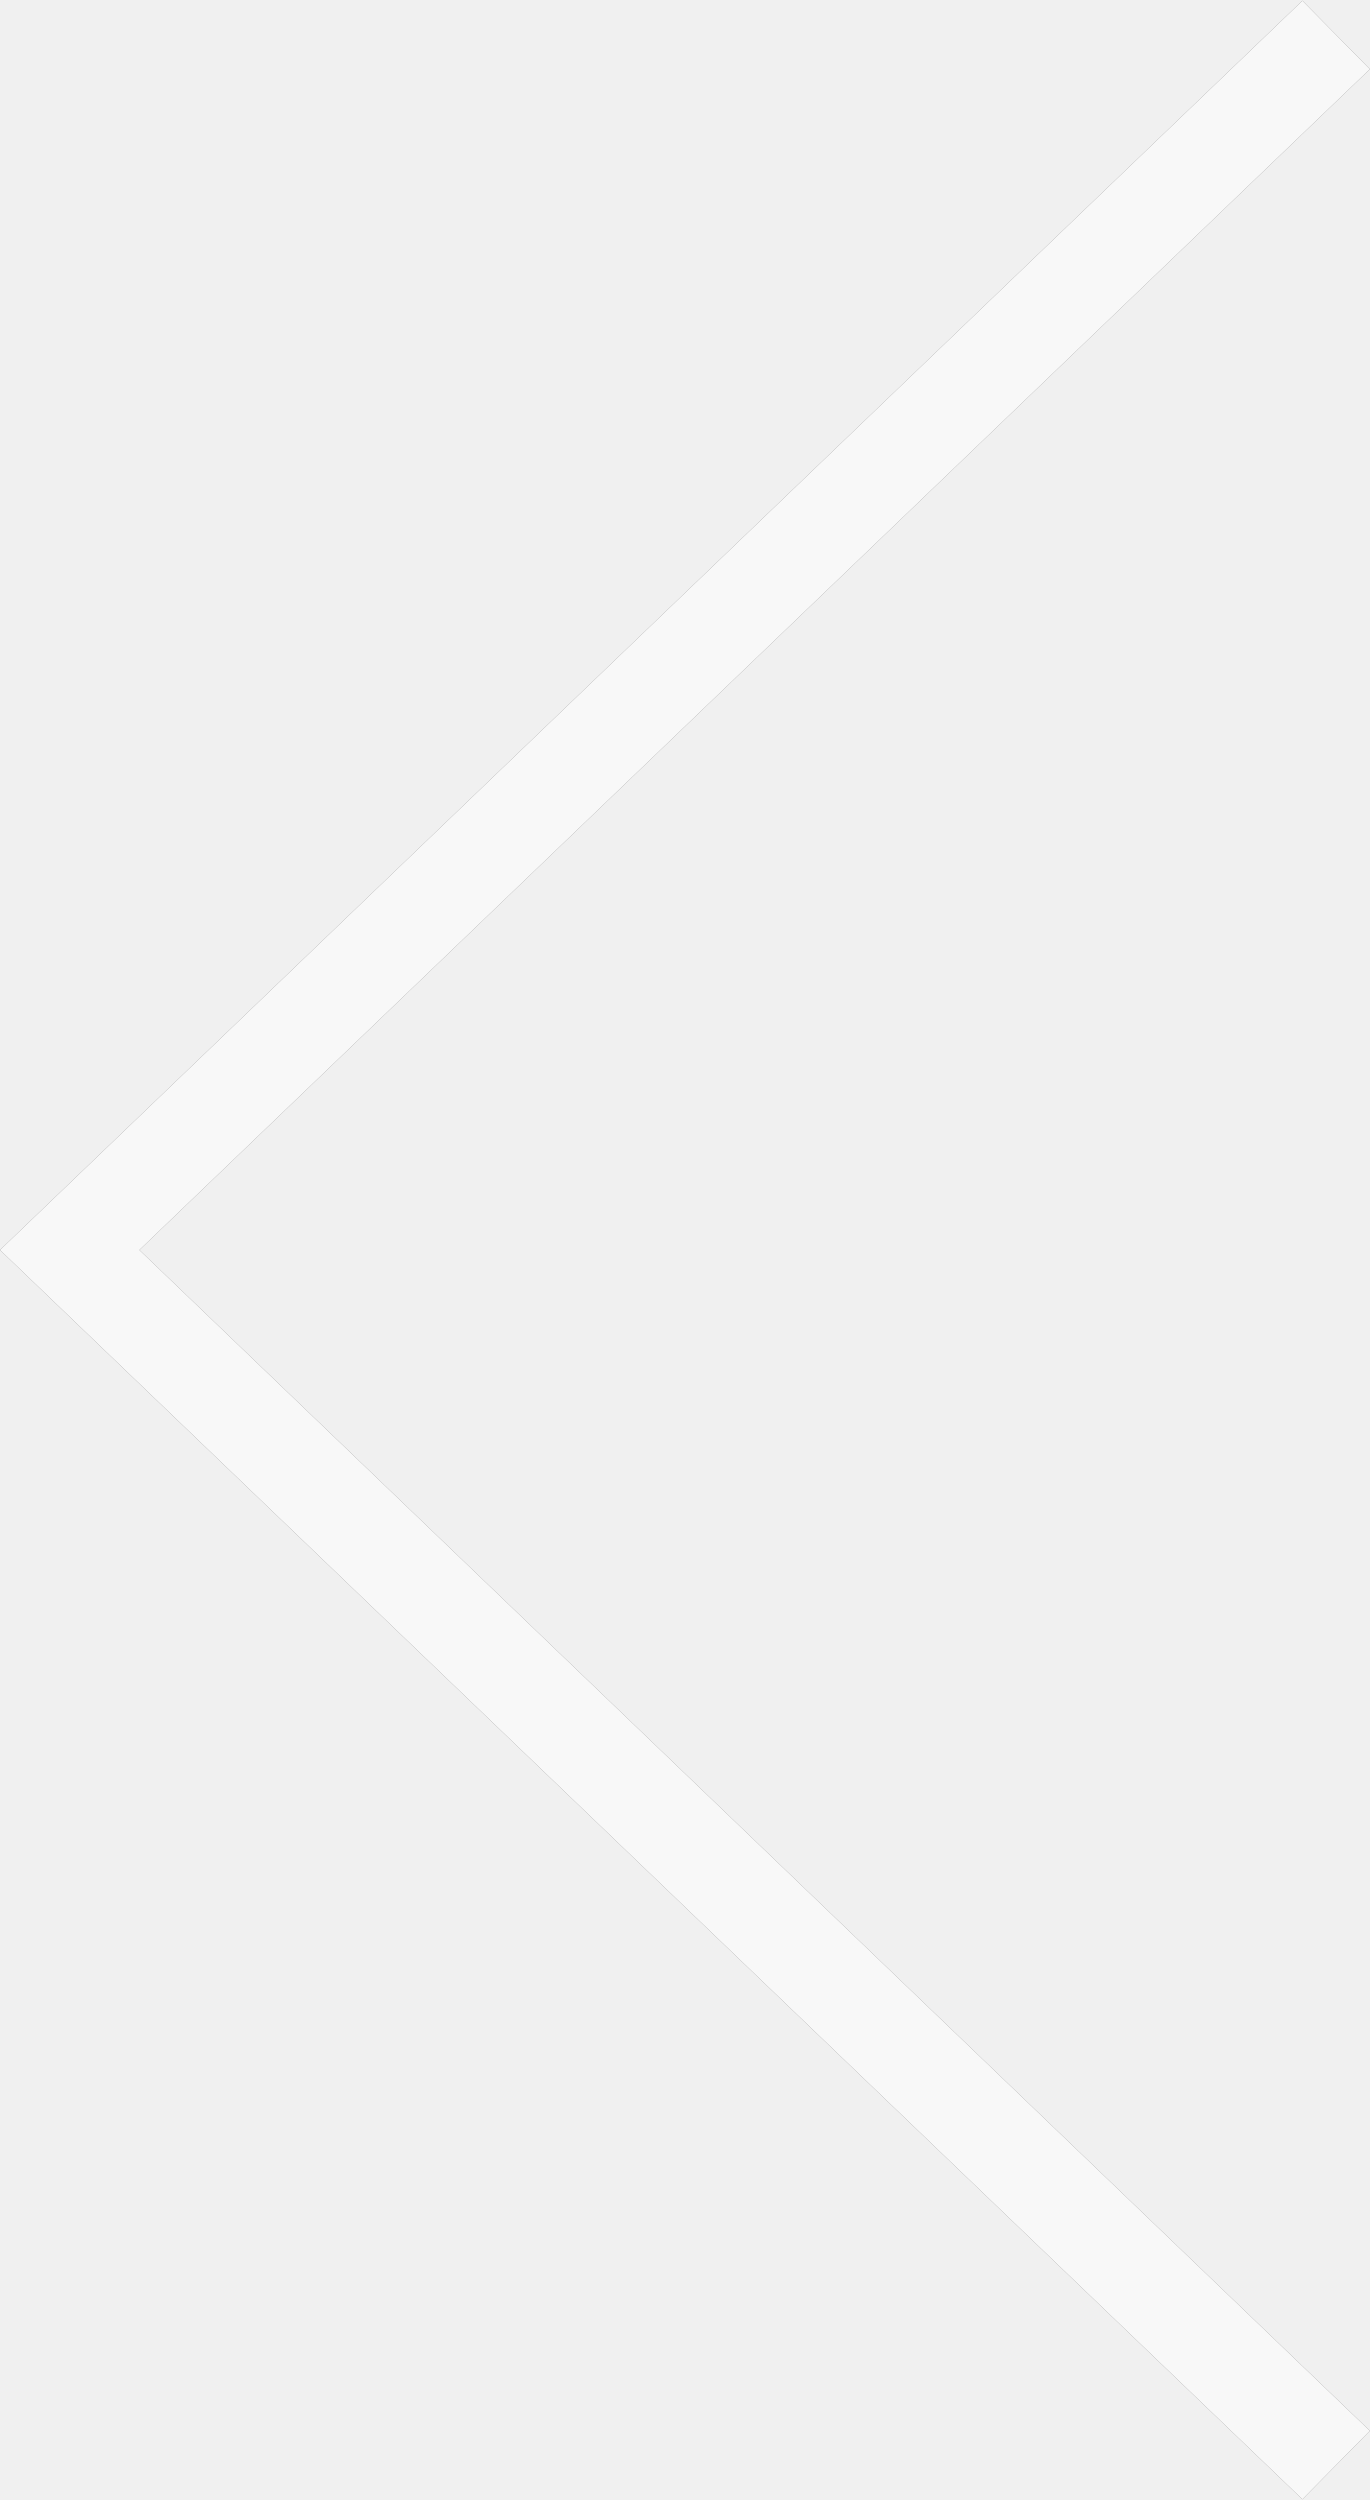
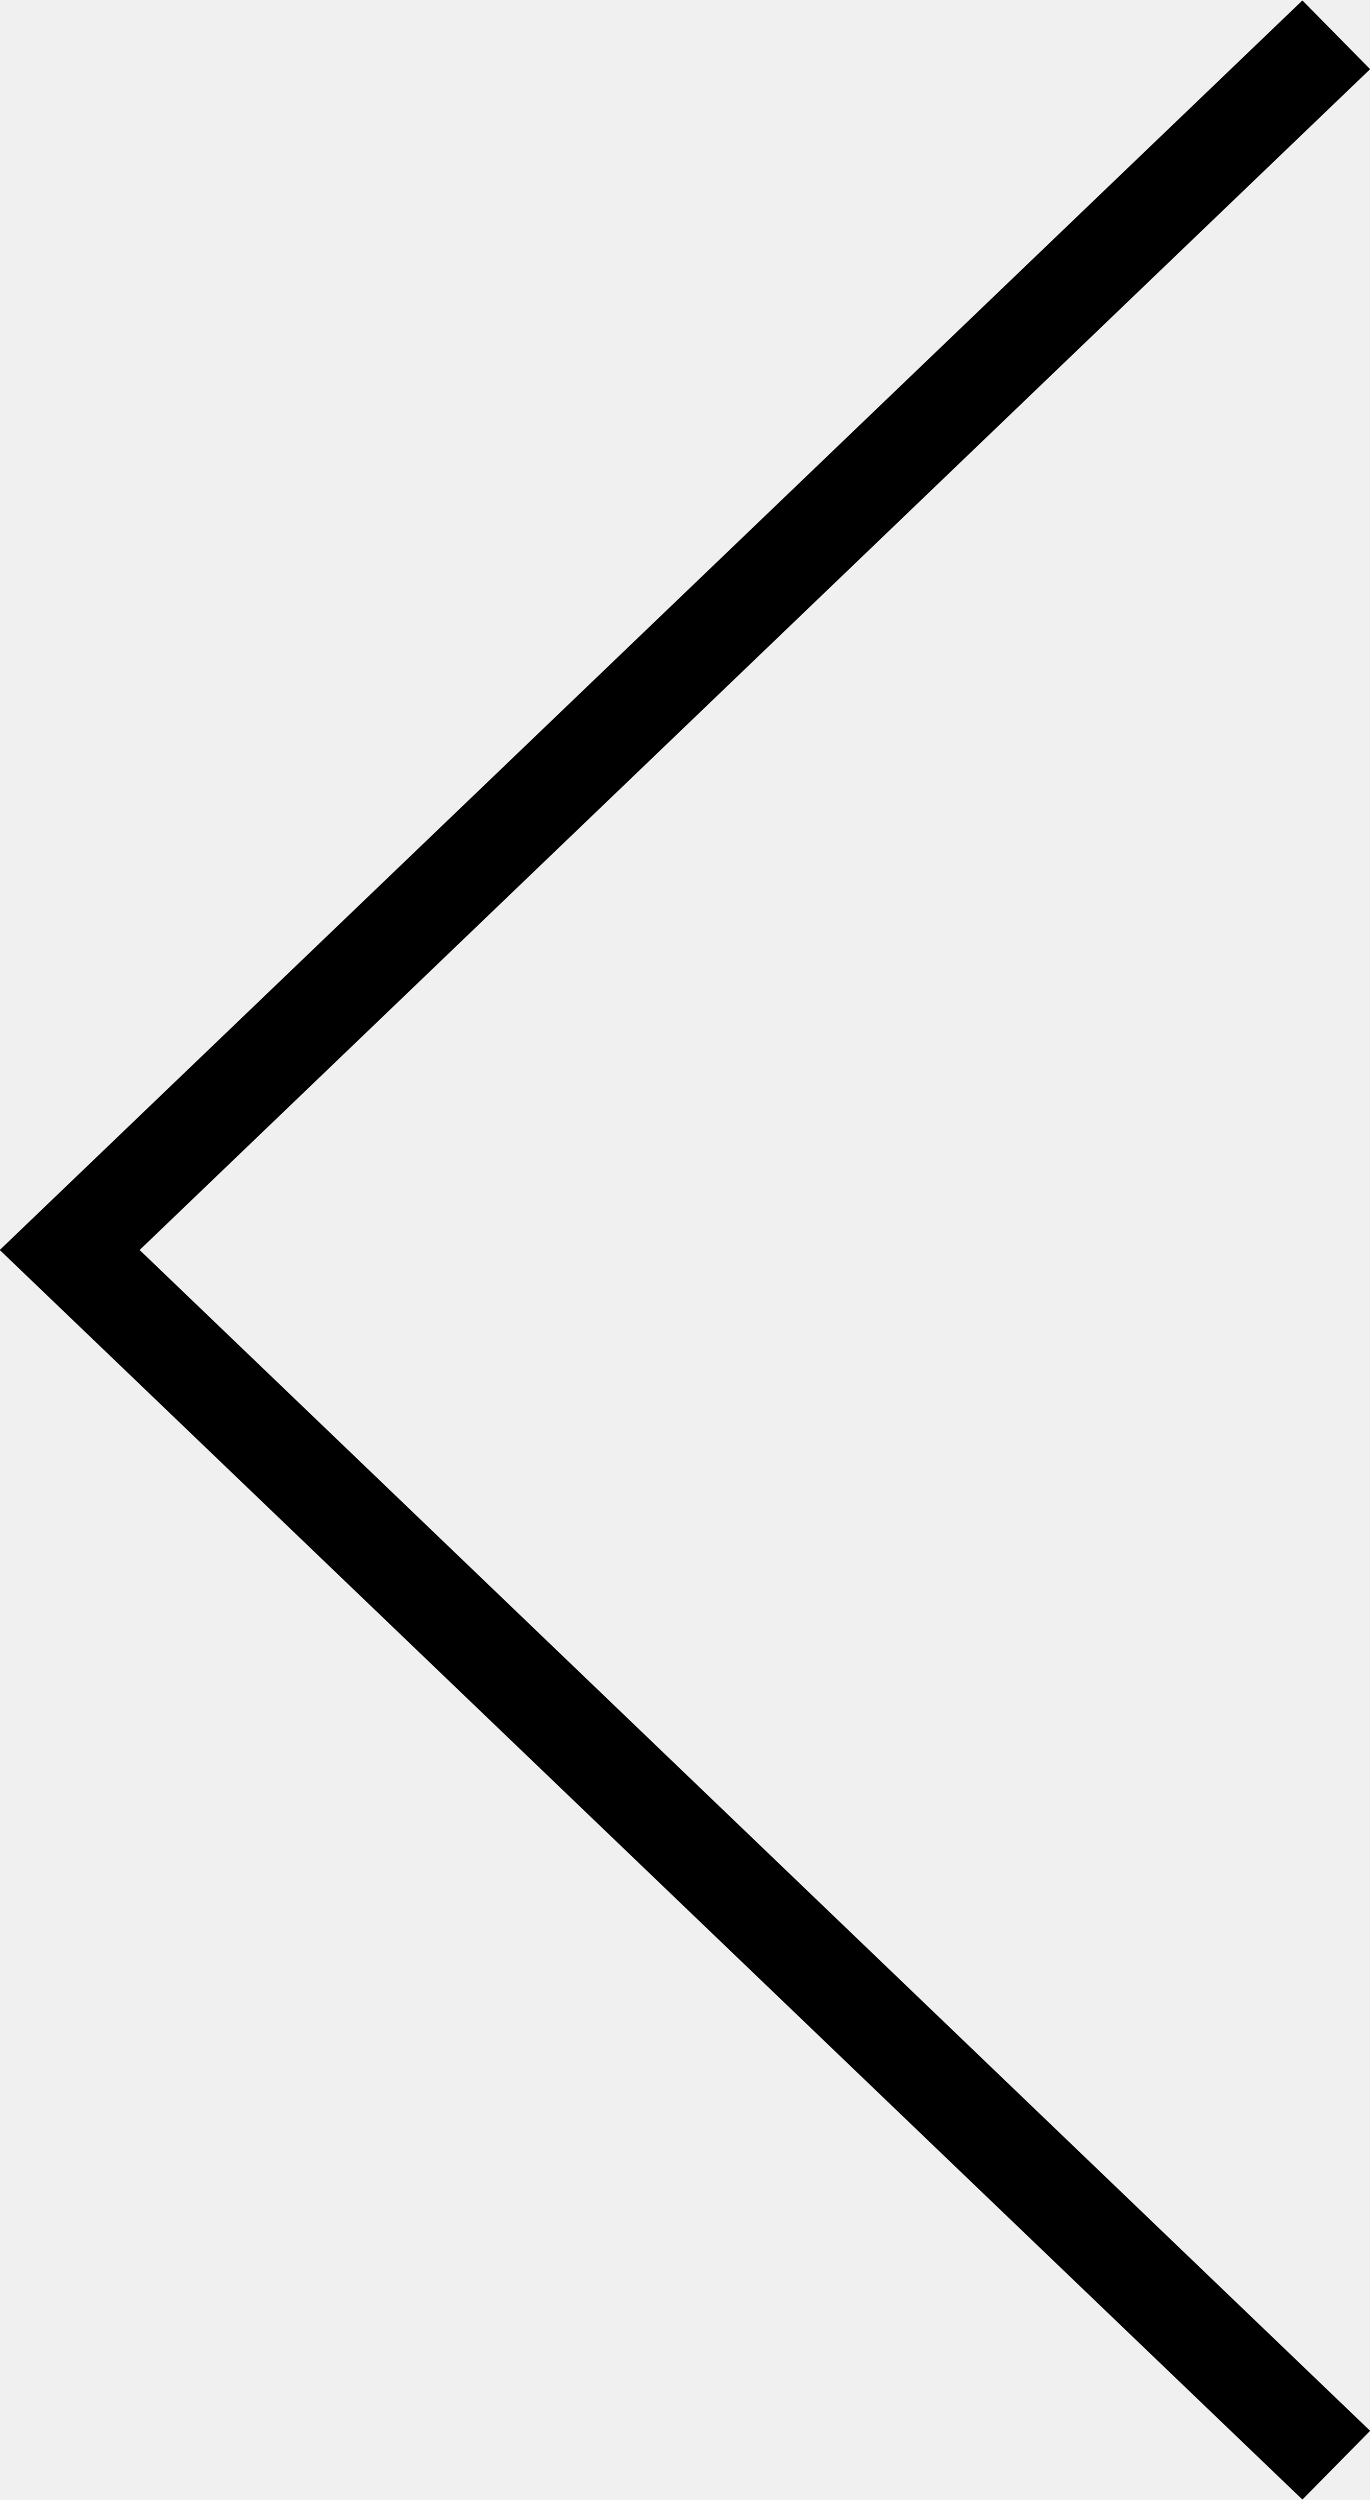
<svg xmlns="http://www.w3.org/2000/svg" xmlns:xlink="http://www.w3.org/1999/xlink" width="40" height="73" viewBox="0 0 40 73">
  <defs>
    <path id="hnfua" d="M188.03 547.98L150 511.5l38.03-36.48 1.97 2-35.93 34.48L190 545.98z" />
  </defs>
  <g>
-     <g opacity=".5" transform="translate(-150 -475)">
+     <g transform="translate(-150 -475)">
      <use xlink:href="#hnfua" />
-       <use fill="#fff" xlink:href="#hnfua" />
+       <use xlink:href="#hnfua" />
    </g>
  </g>
</svg>
